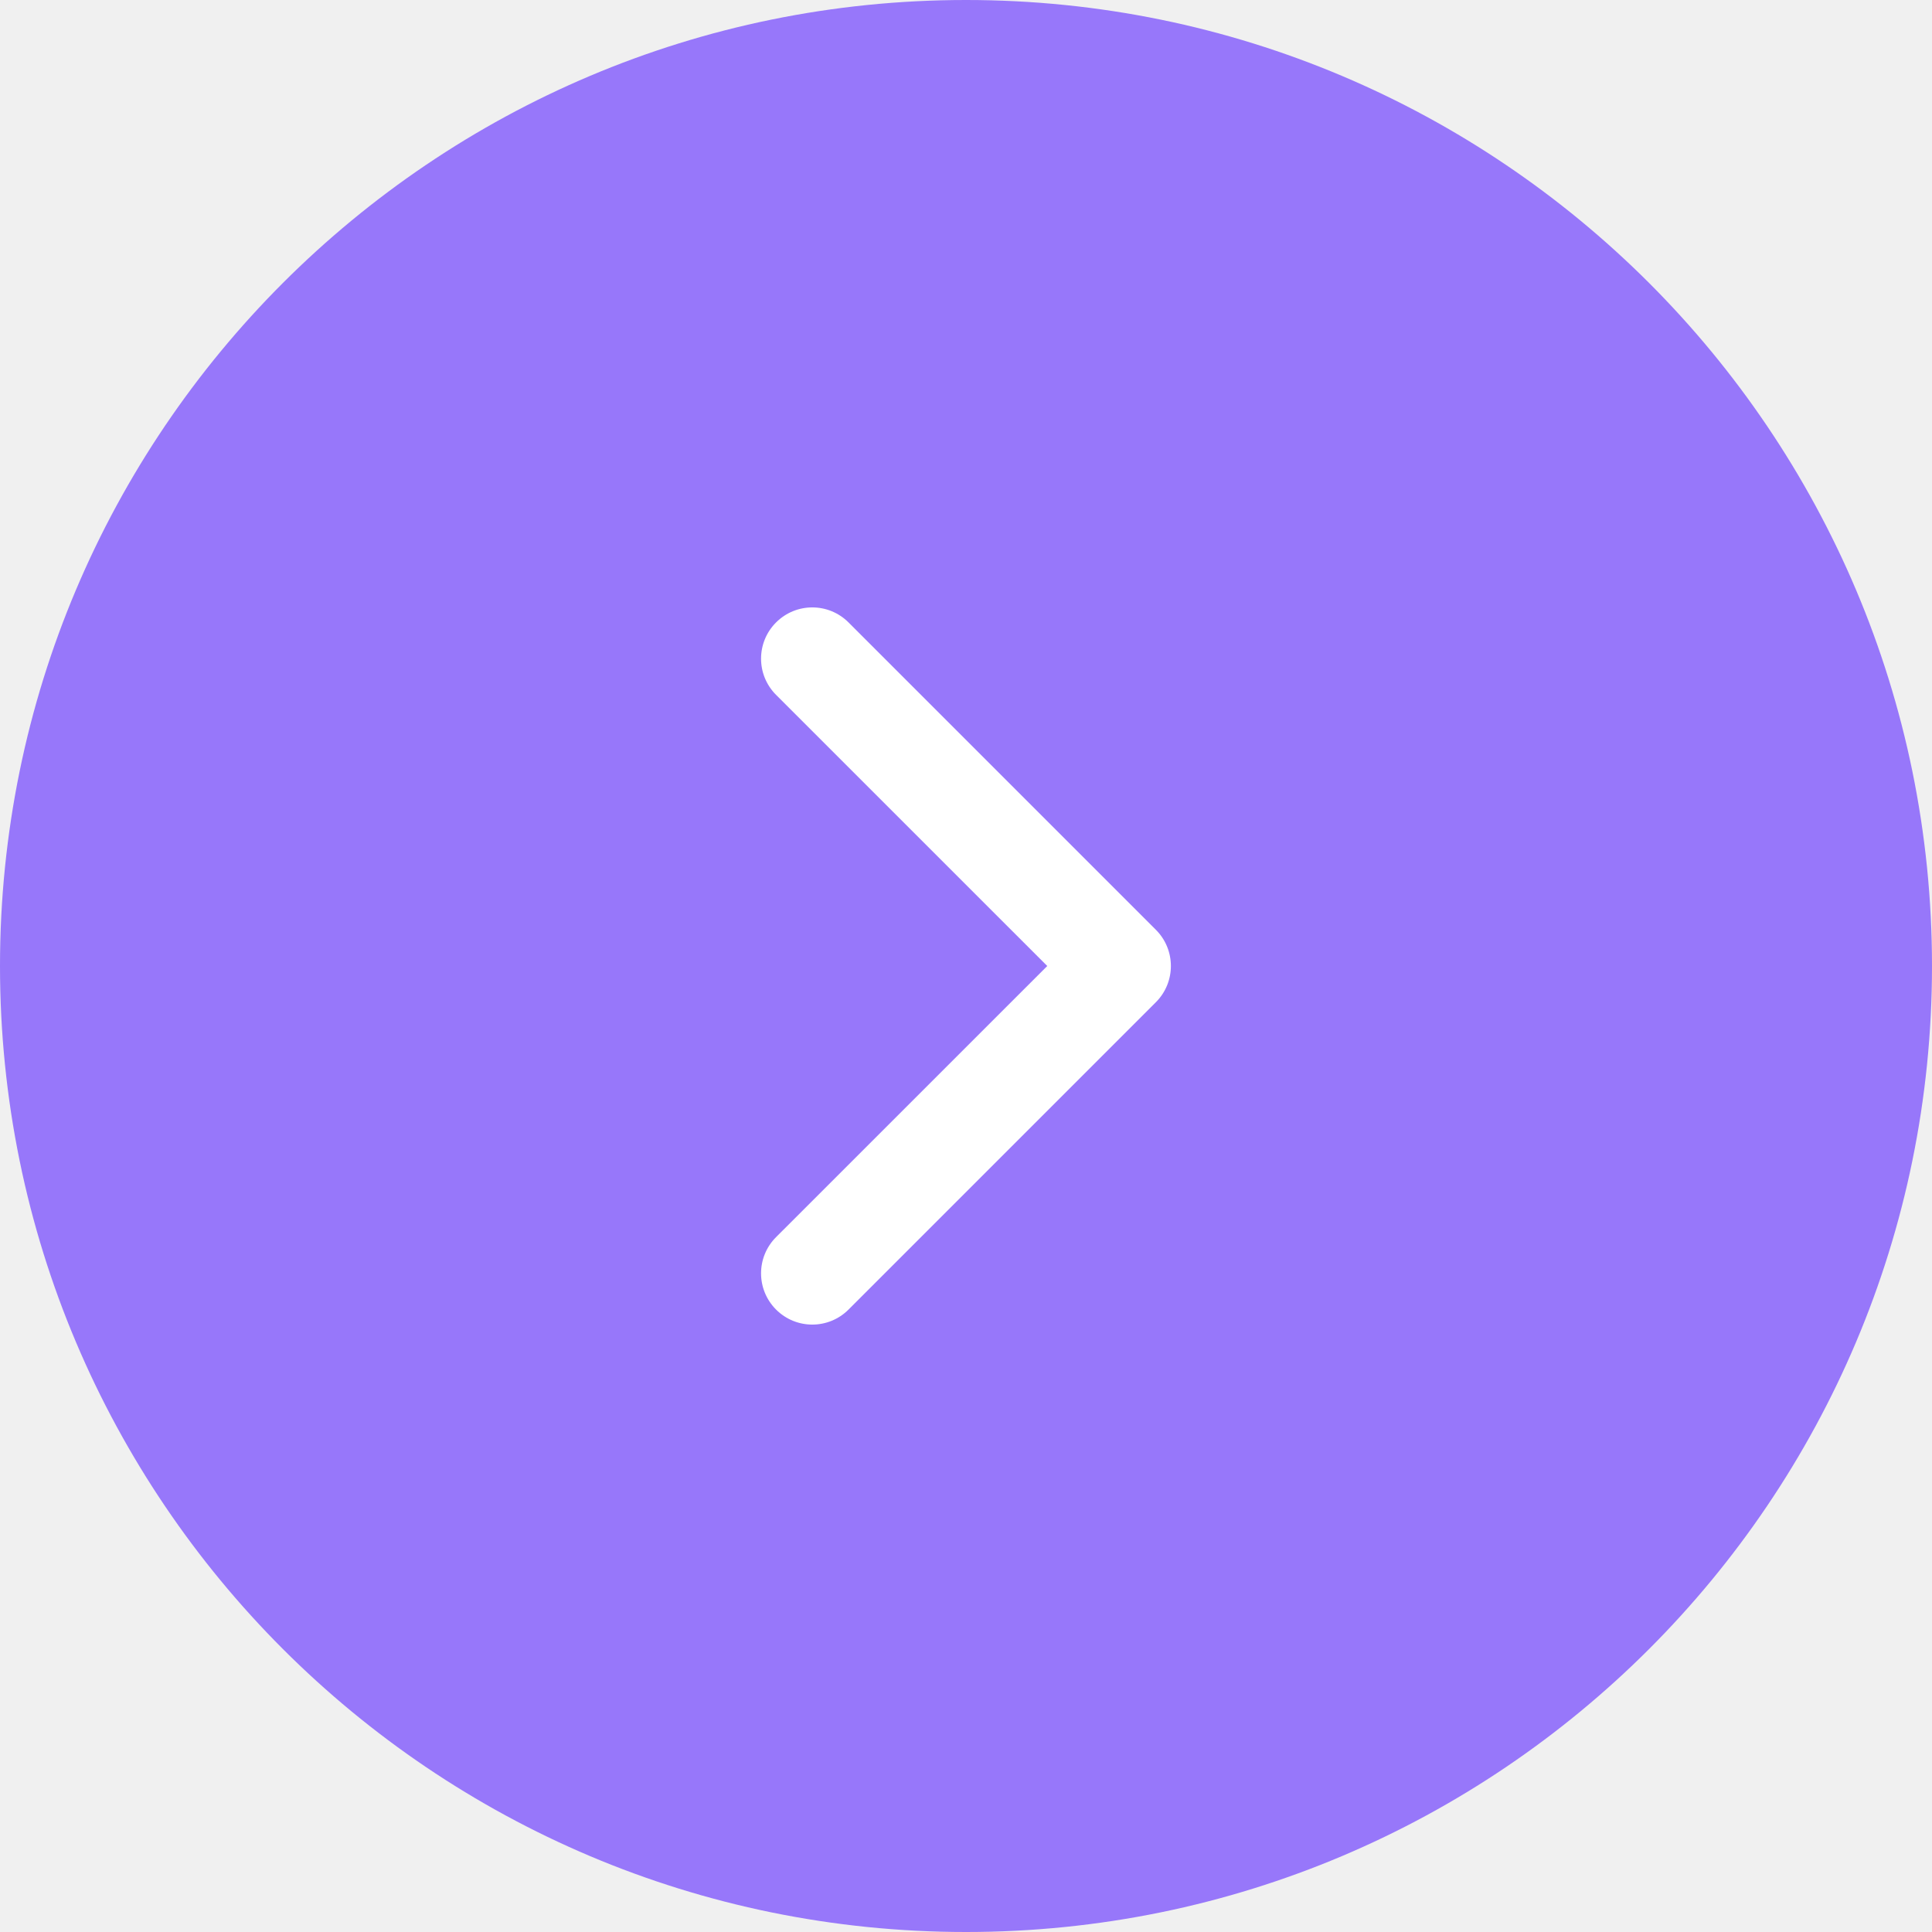
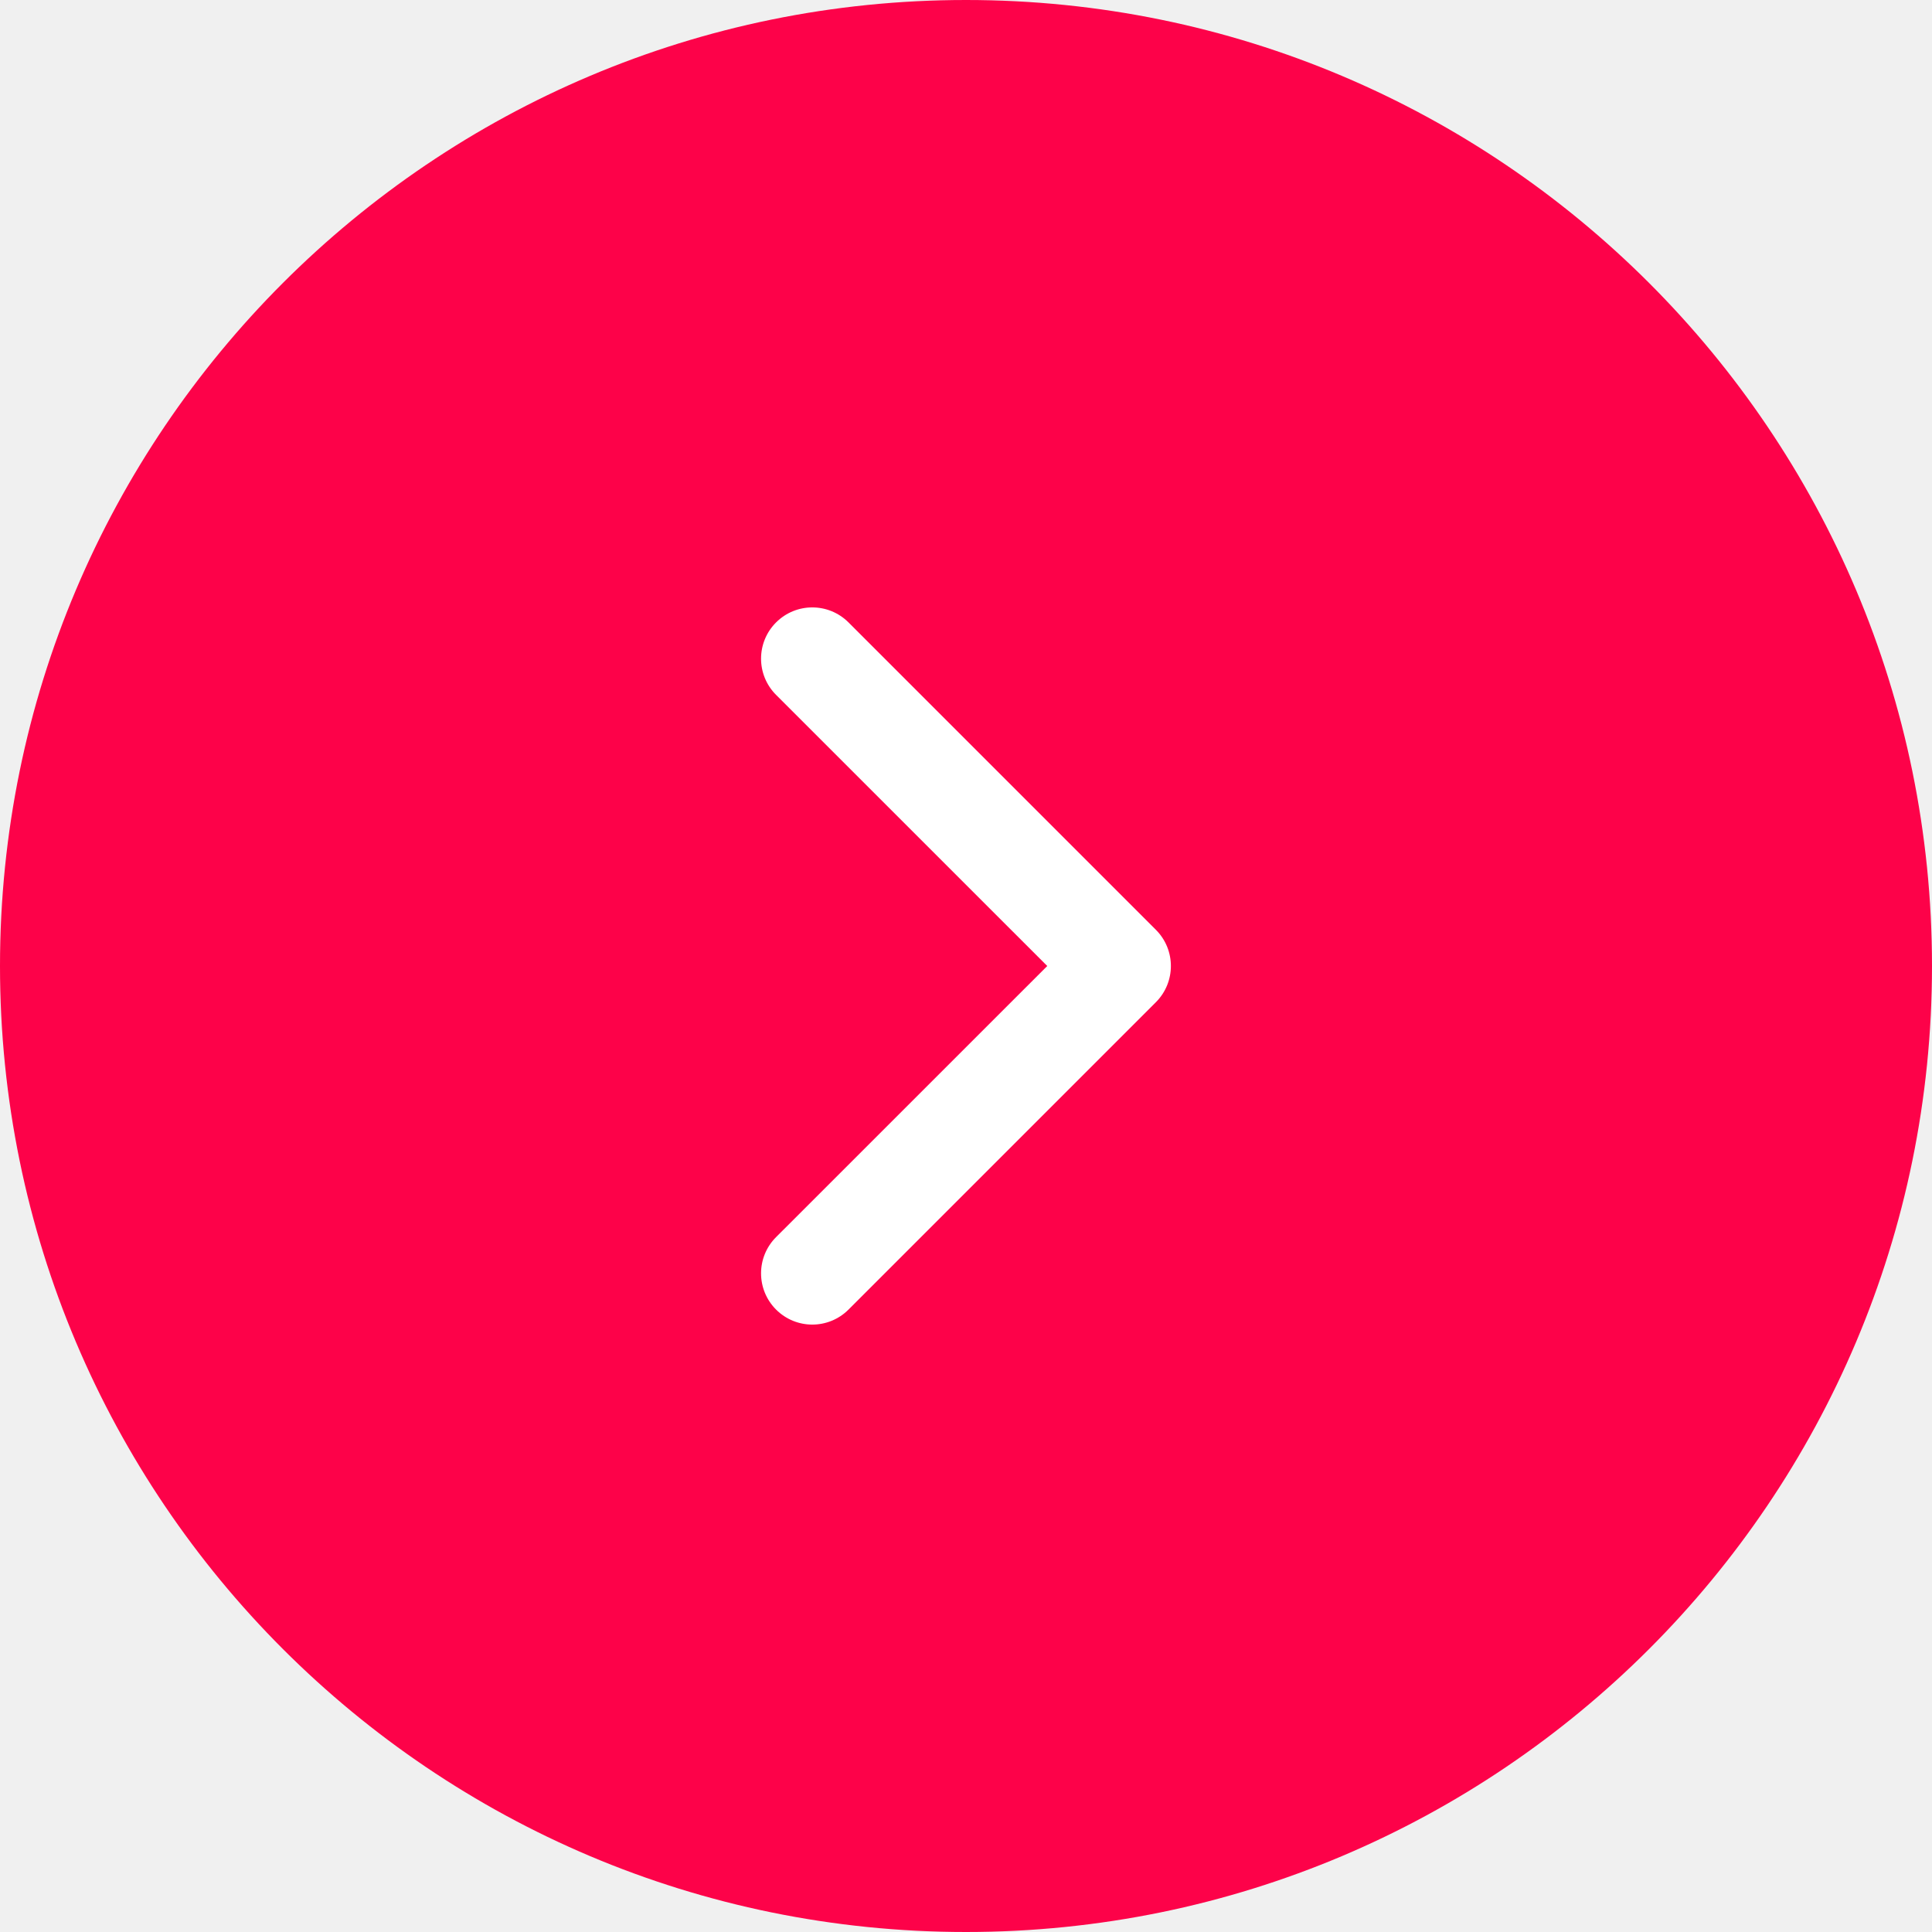
<svg xmlns="http://www.w3.org/2000/svg" width="36" height="36" viewBox="0 0 36 36" fill="none">
-   <rect width="36" height="36" rx="18" fill="#9777FA" />
+   <rect width="36" height="36" rx="18" fill="#fd0249" />
  <path fill-rule="evenodd" clip-rule="evenodd" d="M15.811 11.598C15.438 11.225 14.834 11.225 14.461 11.598C14.088 11.971 14.088 12.575 14.461 12.948L19.514 18L14.461 23.052C14.088 23.425 14.088 24.029 14.461 24.402C14.834 24.775 15.438 24.775 15.811 24.402L21.538 18.675C21.911 18.302 21.911 17.698 21.538 17.325L15.811 11.598Z" fill="white" />
</svg>
